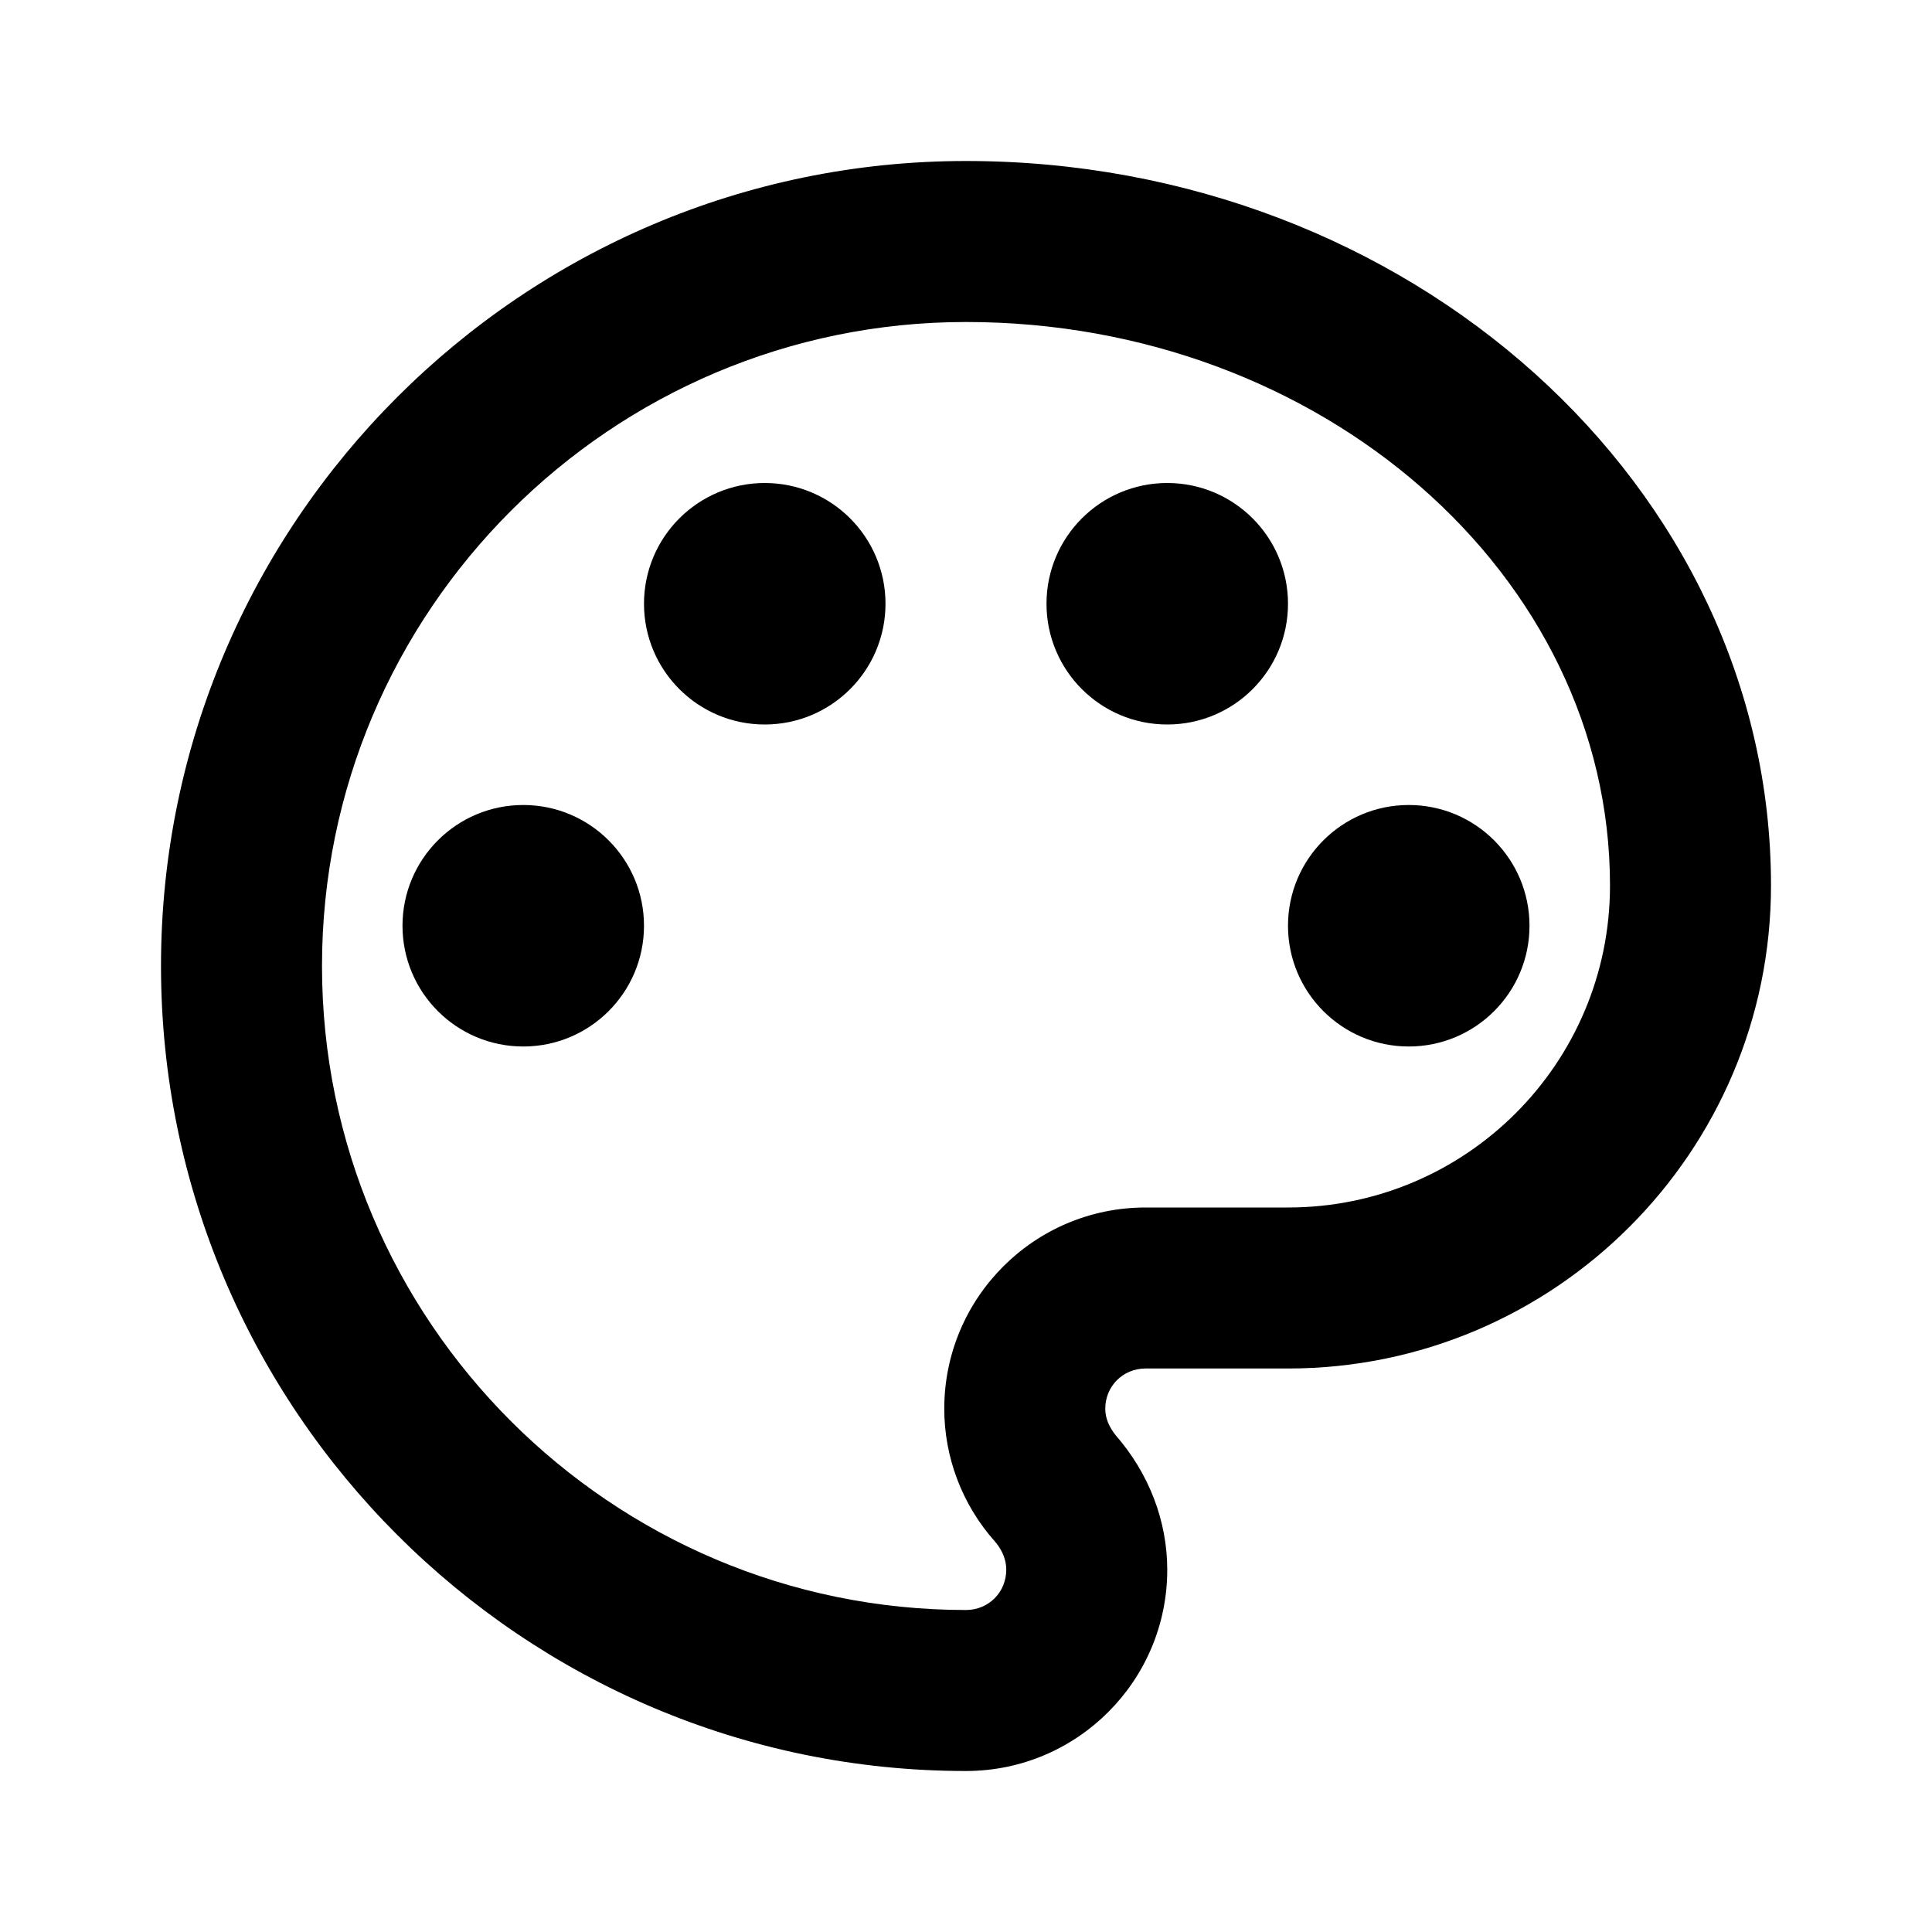
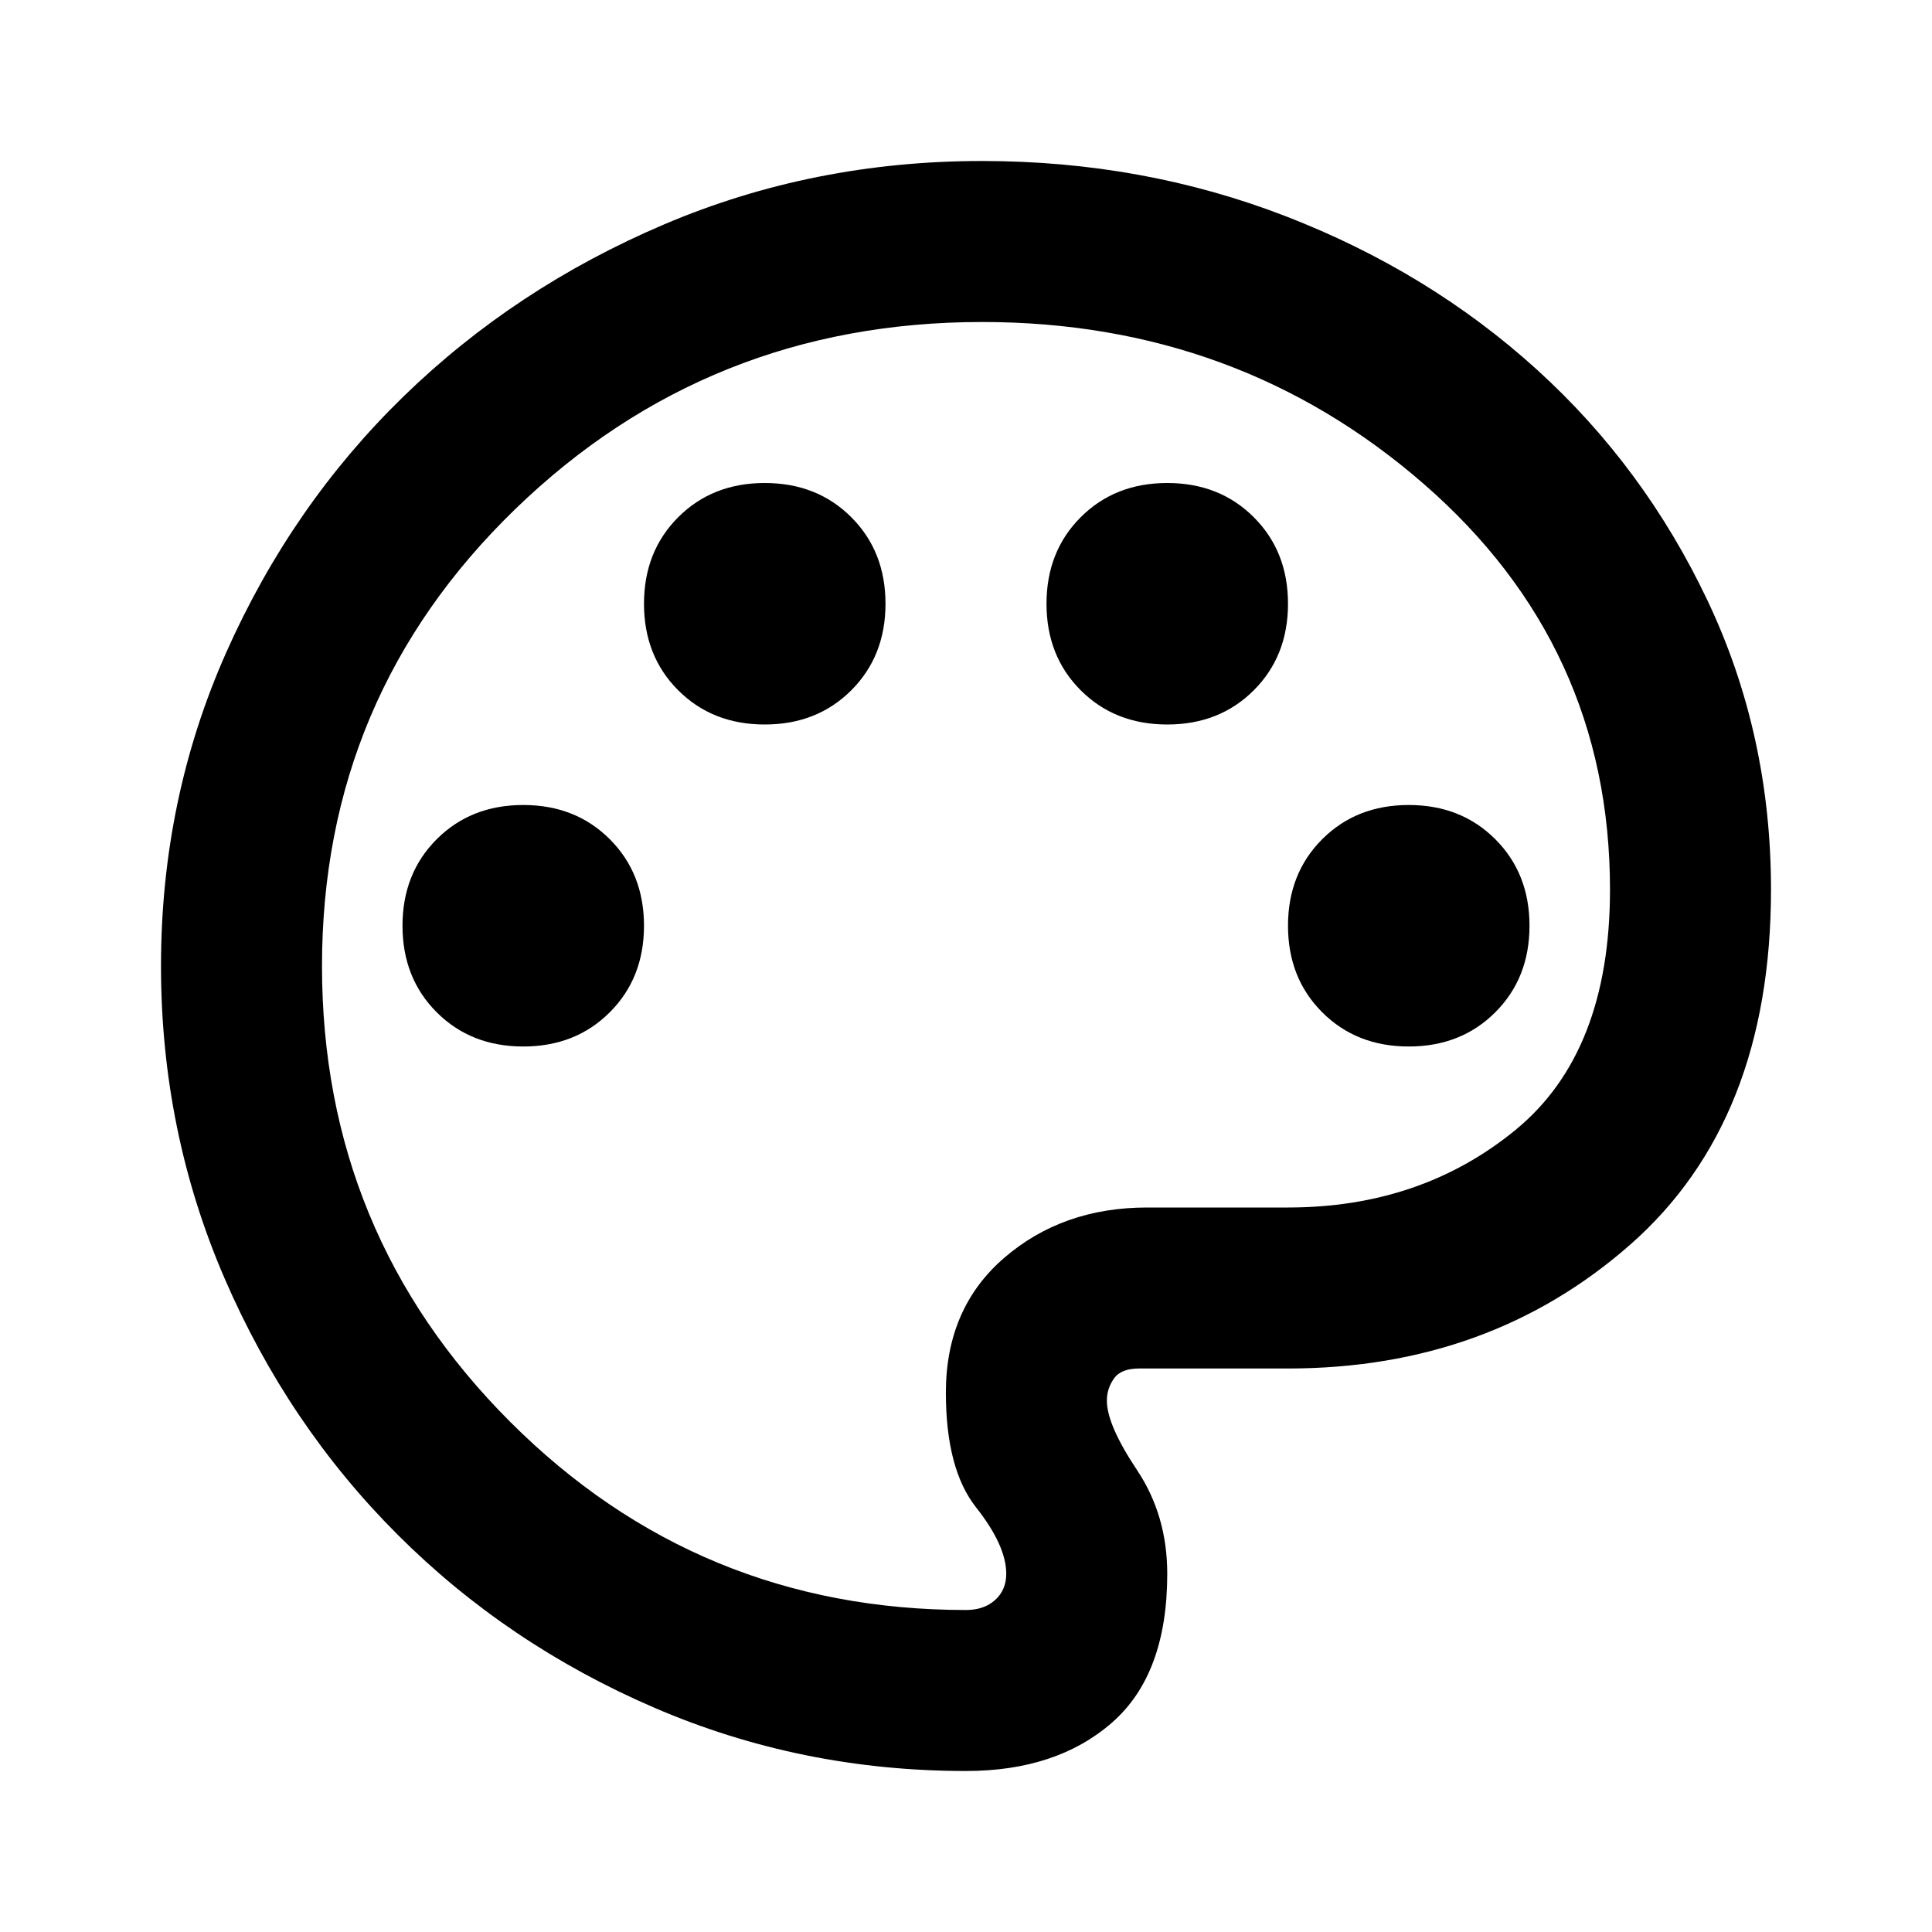
- <svg xmlns="http://www.w3.org/2000/svg" height="24" viewBox="0 0 24 24" width="24">
-   <path d="M0 0h24v24H0V0z" fill="none" />
-   <path d="M12 22C6.49 22 2 17.51 2 12S6.49 2 12 2s10 4.04 10 9c0 3.31-2.69 6-6 6h-1.77c-.28 0-.5.22-.5.5 0 .12.05.23.13.33.41.47.64 1.06.64 1.67 0 1.38-1.12 2.5-2.5 2.5zm0-18c-4.41 0-8 3.59-8 8s3.59 8 8 8c.28 0 .5-.22.5-.5 0-.16-.08-.28-.14-.35-.41-.46-.63-1.05-.63-1.65 0-1.38 1.12-2.5 2.5-2.5H16c2.21 0 4-1.79 4-4 0-3.86-3.59-7-8-7z" />
-   <circle cx="6.5" cy="11.5" r="1.5" />
-   <circle cx="9.5" cy="7.5" r="1.5" />
-   <circle cx="14.5" cy="7.5" r="1.5" />
-   <circle cx="17.5" cy="11.5" r="1.5" />
+ <svg xmlns="http://www.w3.org/2000/svg" viewBox="0 -960 960 960">
+   <path d="M480-80q-82 0-155-31.5t-127.5-86Q143-252 111.5-325T80-480q0-83 32.5-156t88-127Q256-817 330-848.5T488-880q80 0 151 27.5t124.5 76q53.5 48.5 85 115T880-518q0 115-70 176.5T640-280h-74q-9 0-12.5 5t-3.5 11q0 12 15 34.5t15 51.5q0 50-27.5 74T480-80Zm0-400Zm-220 40q26 0 43-17t17-43q0-26-17-43t-43-17q-26 0-43 17t-17 43q0 26 17 43t43 17Zm120-160q26 0 43-17t17-43q0-26-17-43t-43-17q-26 0-43 17t-17 43q0 26 17 43t43 17Zm200 0q26 0 43-17t17-43q0-26-17-43t-43-17q-26 0-43 17t-17 43q0 26 17 43t43 17Zm120 160q26 0 43-17t17-43q0-26-17-43t-43-17q-26 0-43 17t-17 43q0 26 17 43t43 17ZM480-160q9 0 14.5-5t5.5-13q0-14-15-33t-15-57q0-42 29-67t71-25h70q66 0 113-38.5T800-518q0-121-92.5-201.5T488-800q-136 0-232 93t-96 227q0 133 93.5 226.5T480-160Z" />
</svg>
